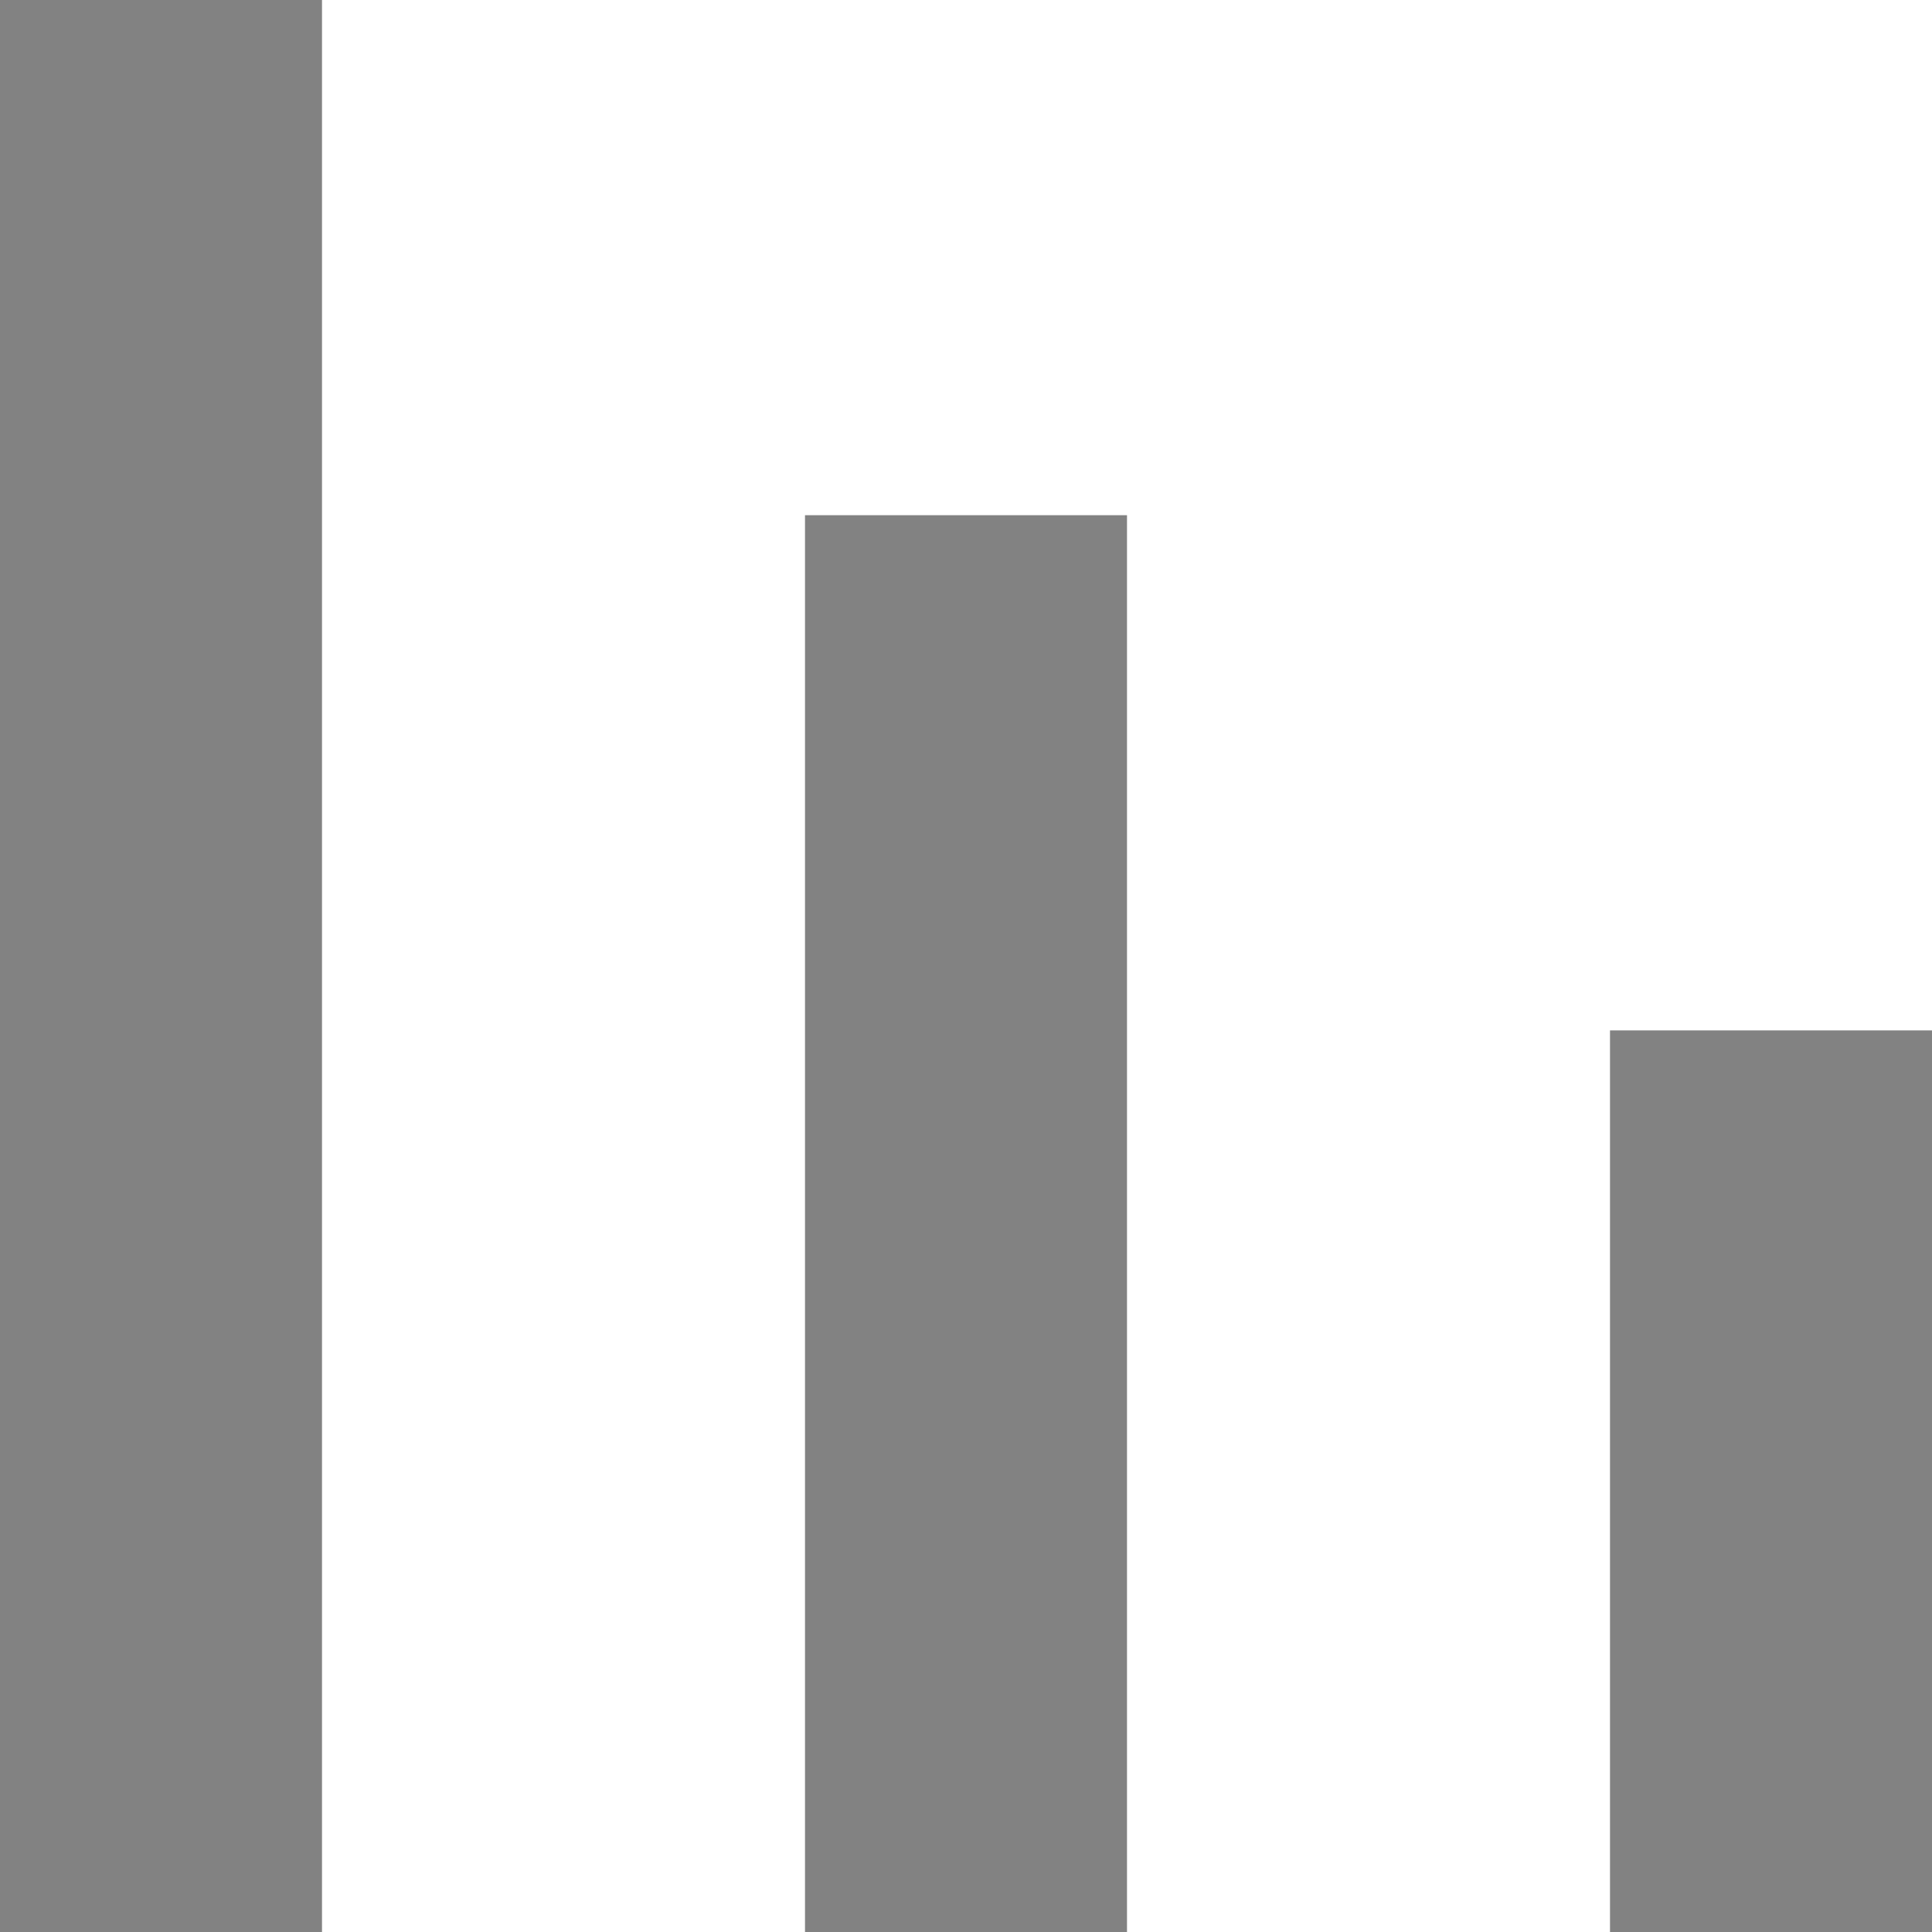
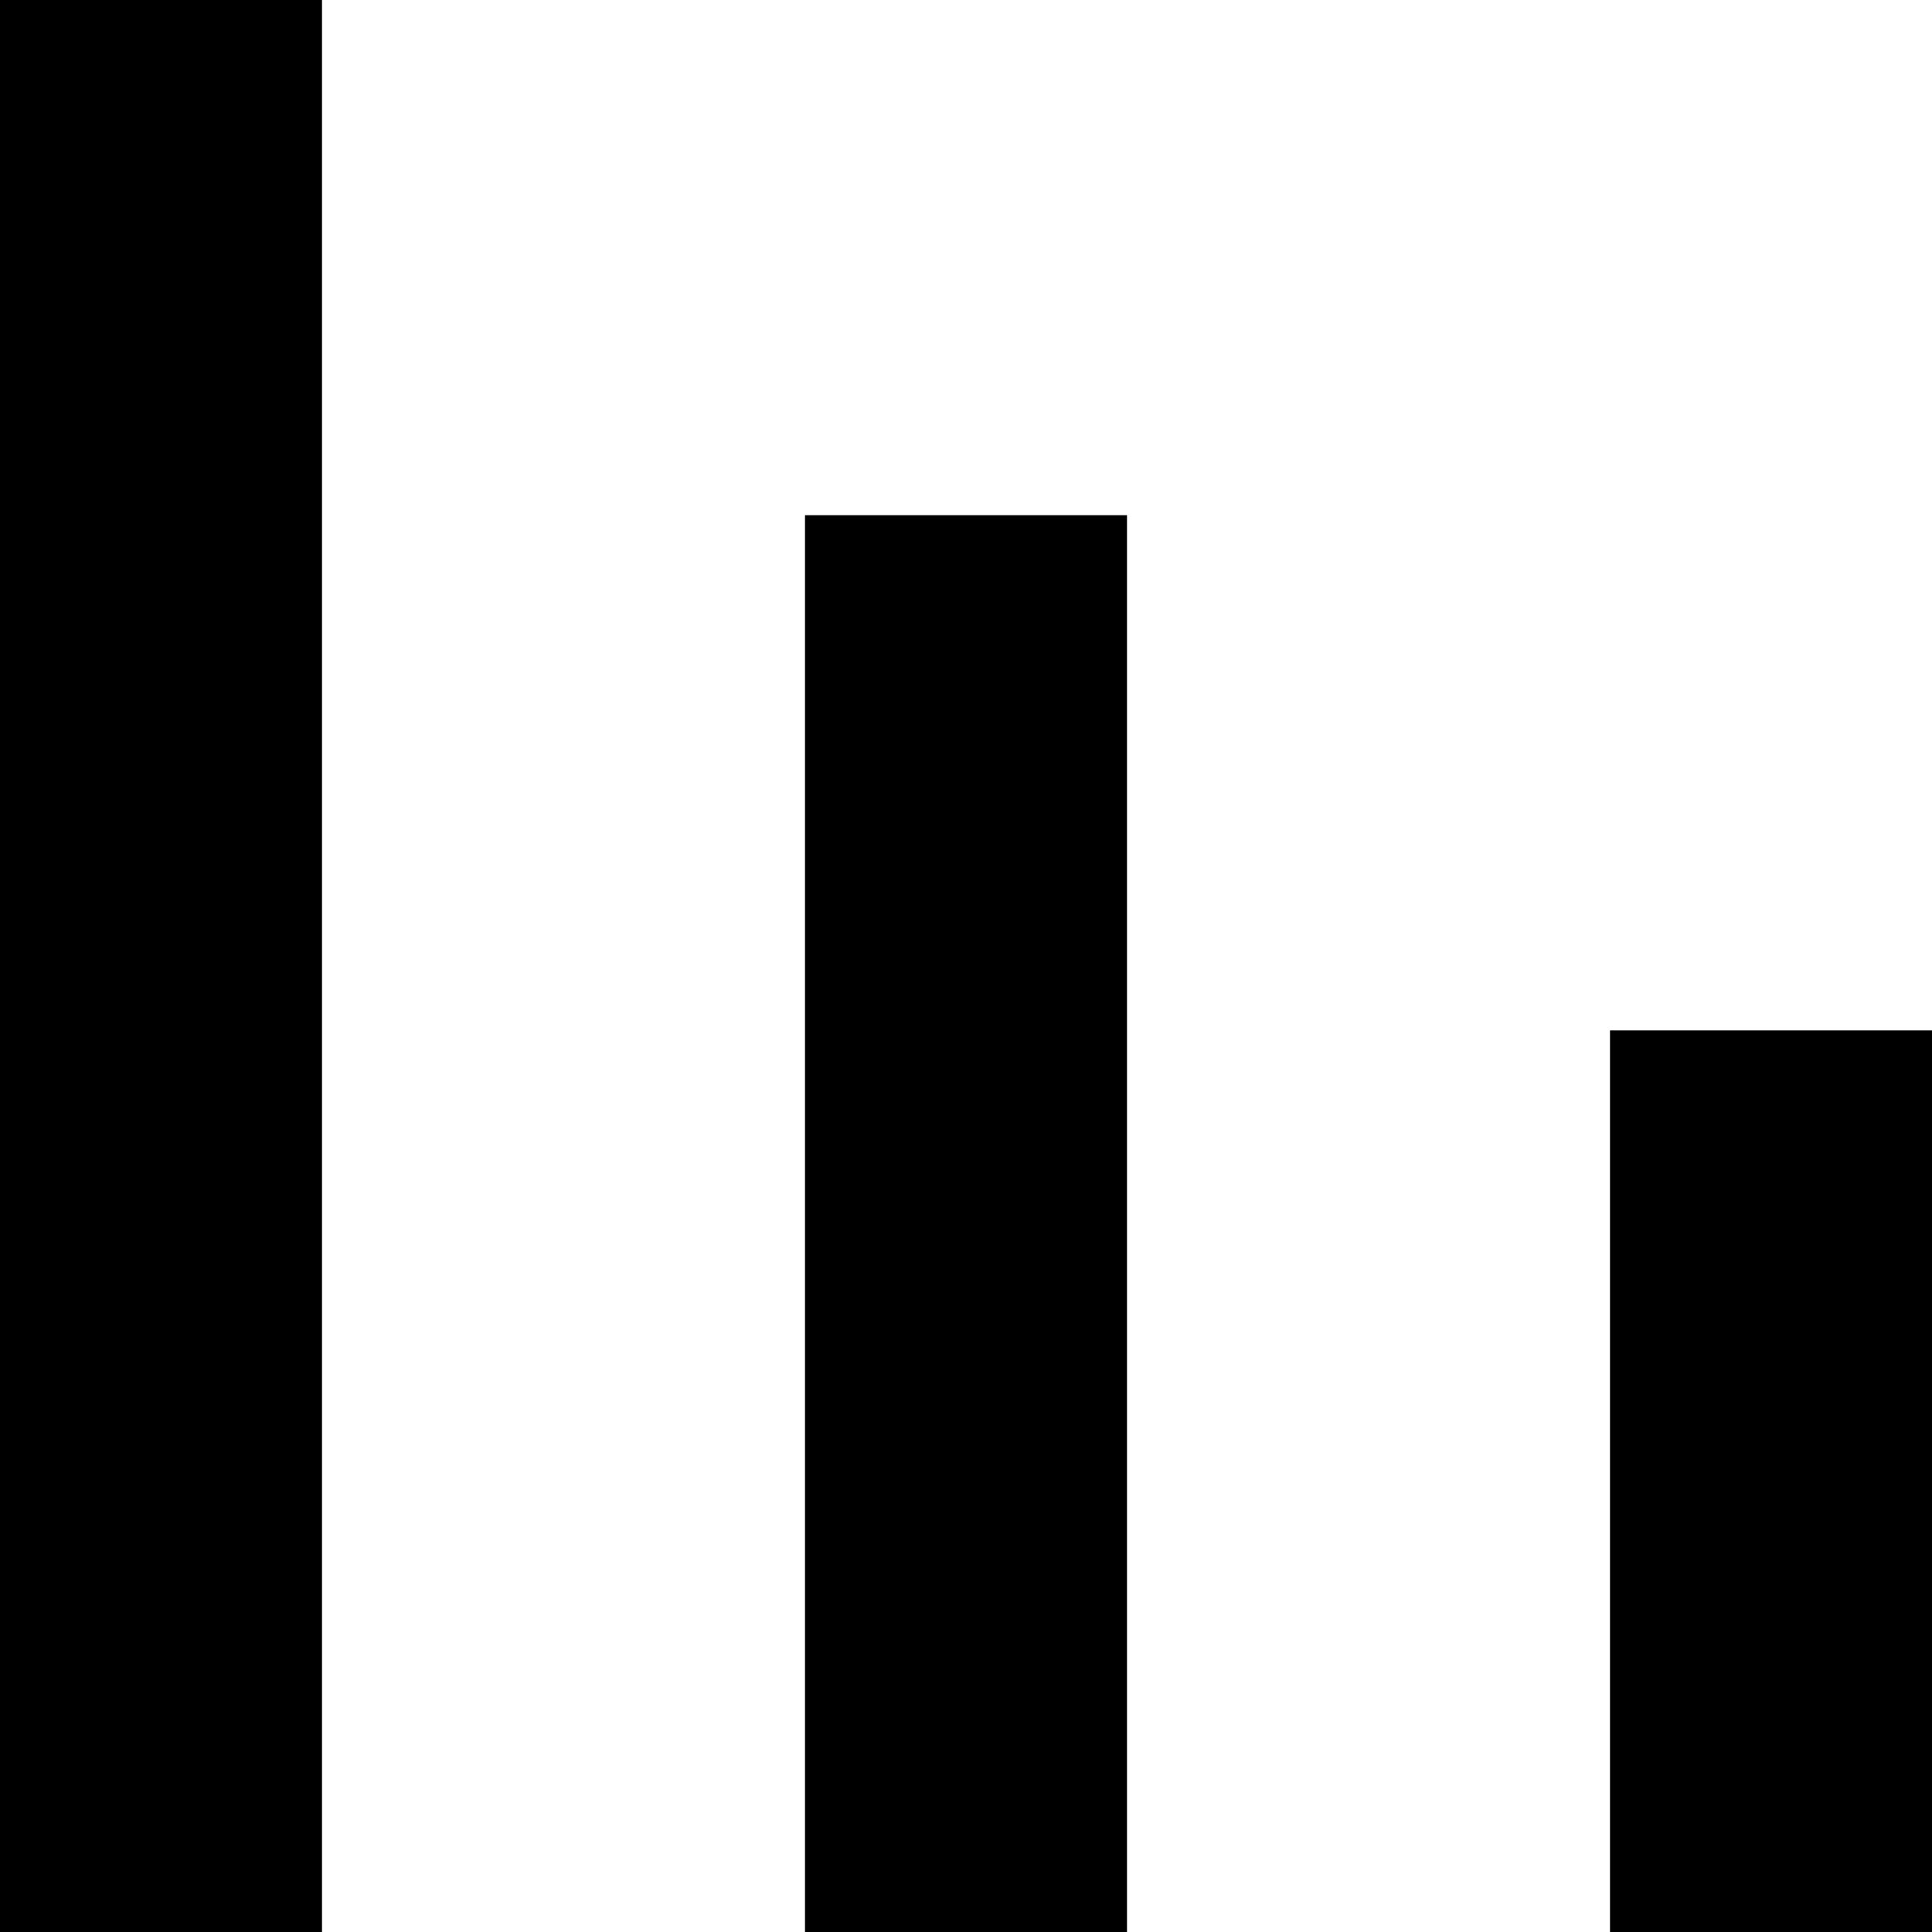
<svg xmlns="http://www.w3.org/2000/svg" width="12" height="12" viewBox="0 0 12 12" fill="none">
-   <path fill-rule="evenodd" clip-rule="evenodd" d="M12 12V6.4H10V12H12ZM7 12L7 3.2H5L5 12H7ZM2 0V12H0V0H2Z" fill="#828282" />
+   <path fill-rule="evenodd" clip-rule="evenodd" d="M12 12V6.4H10V12H12ZM7 12L7 3.2H5L5 12H7ZM2 0V12H0V0H2Z" fill="currentColor" />
</svg>
